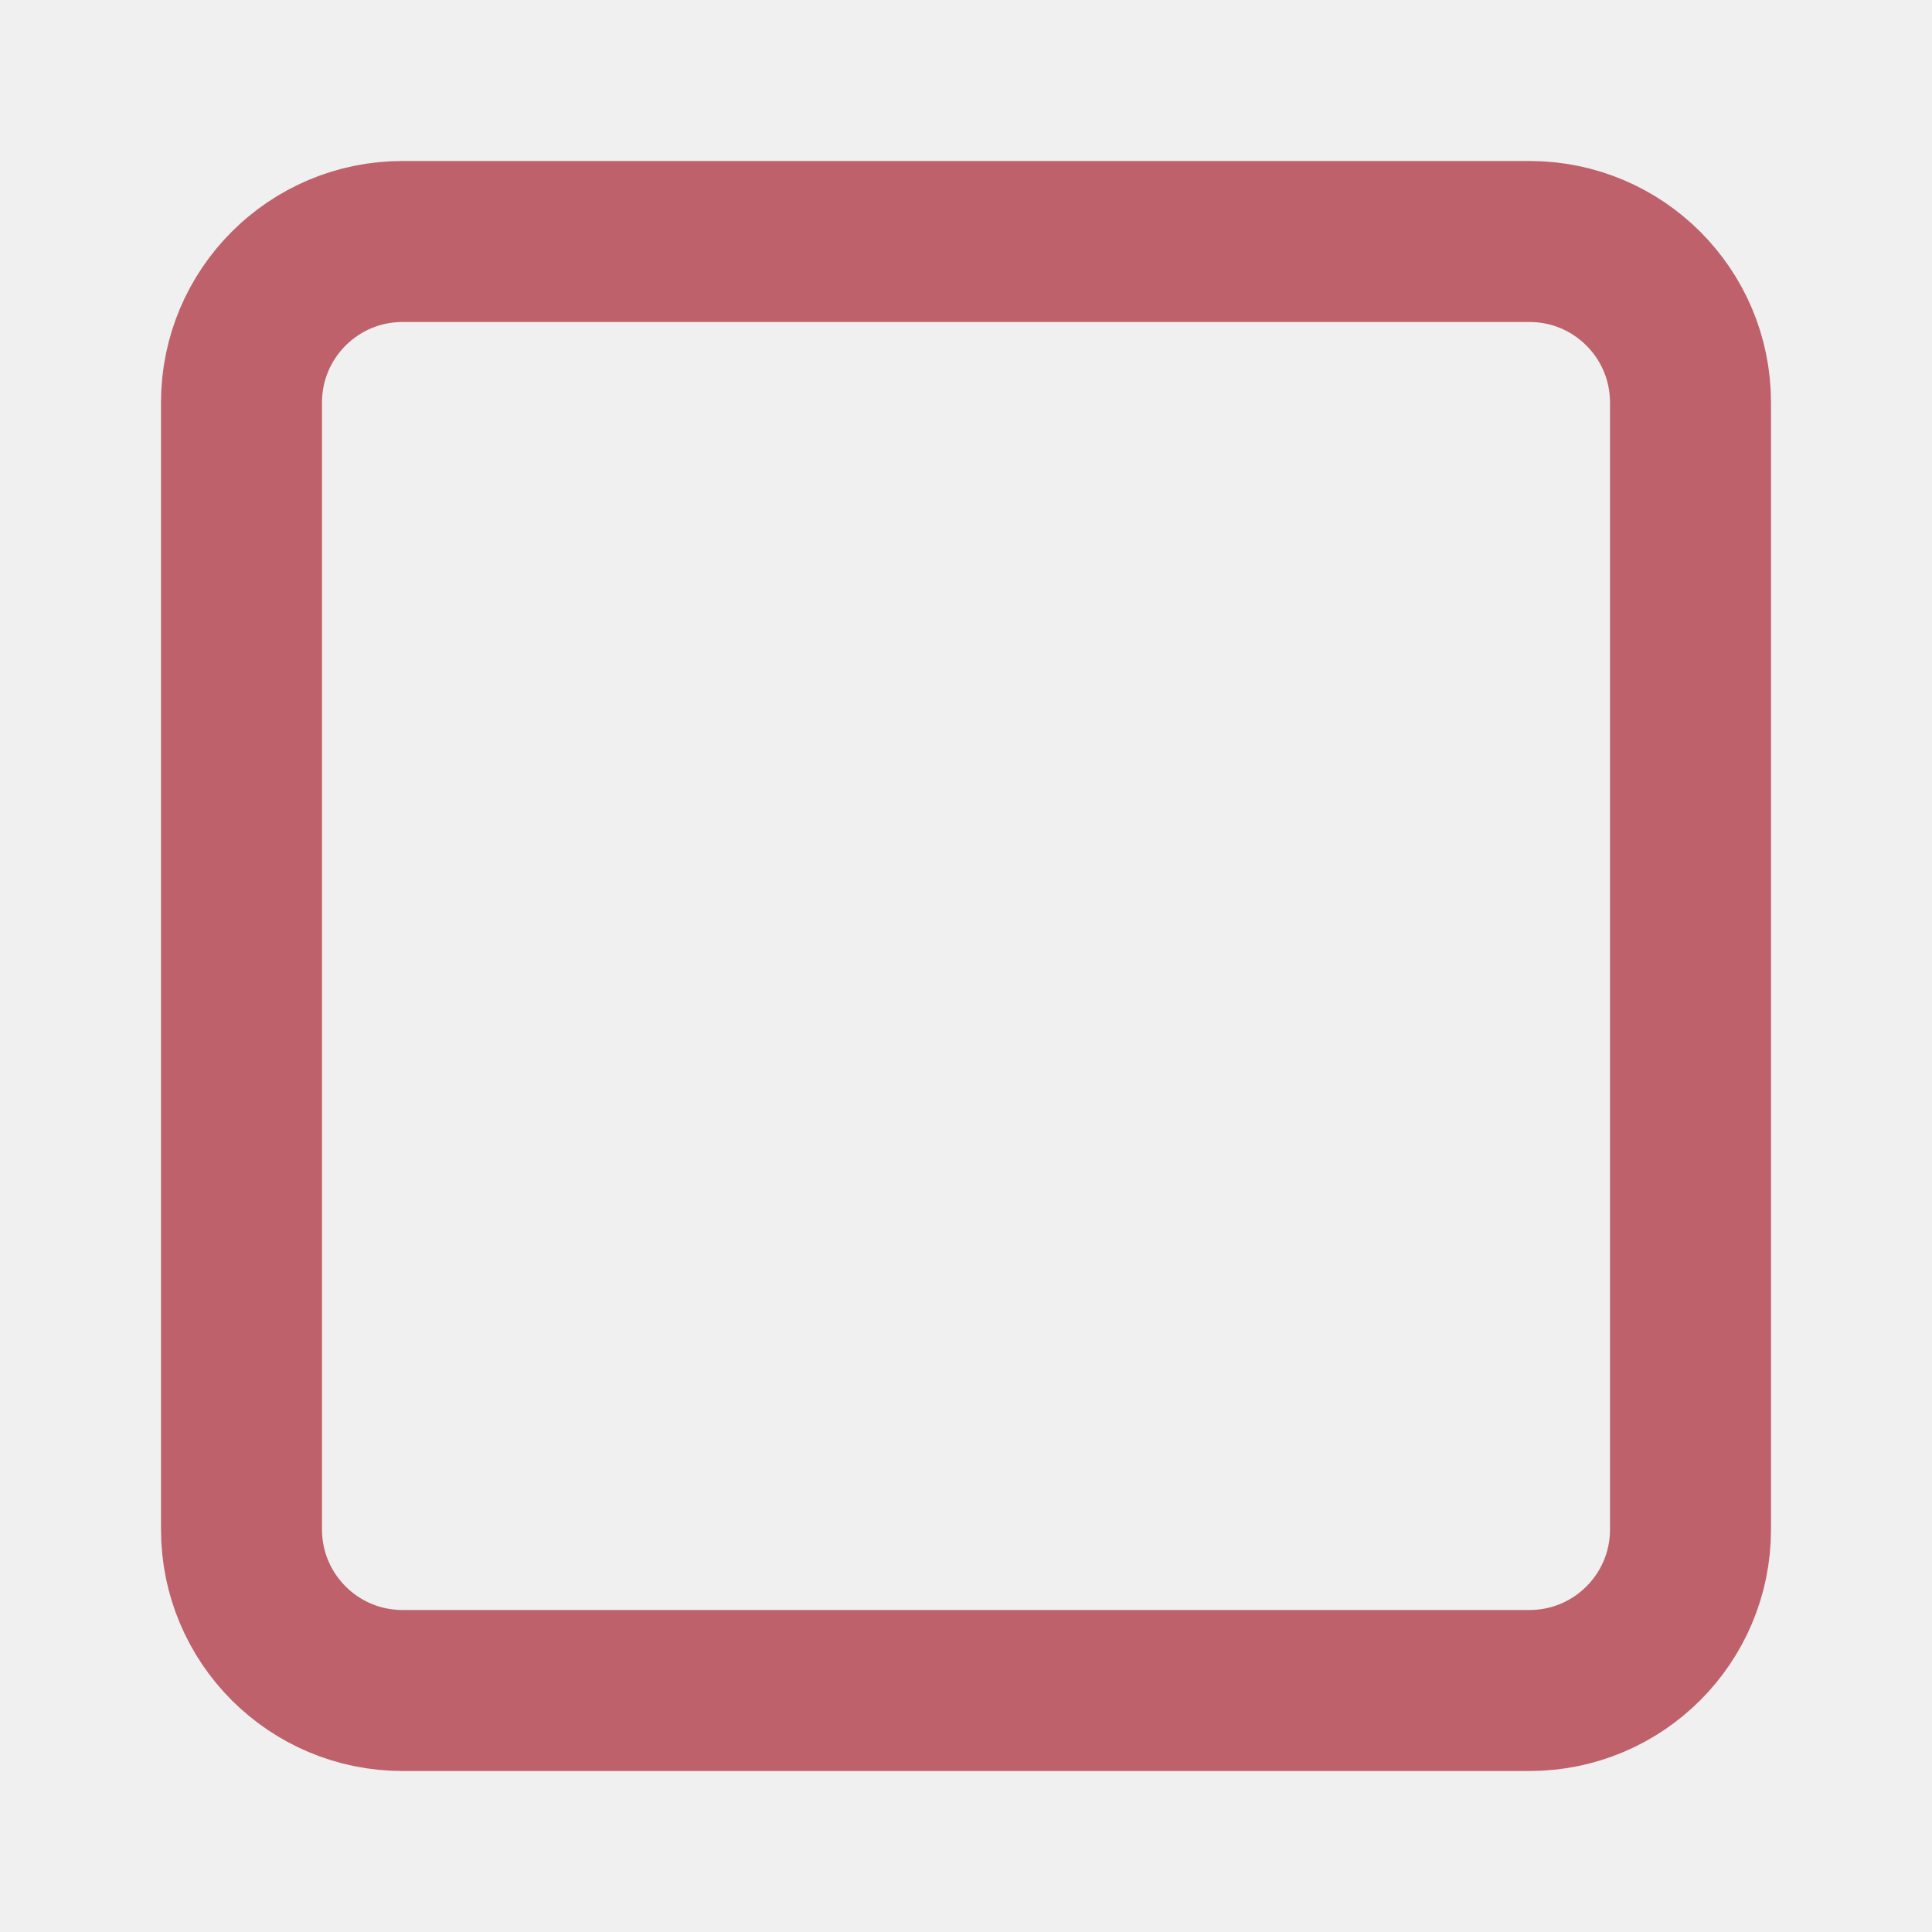
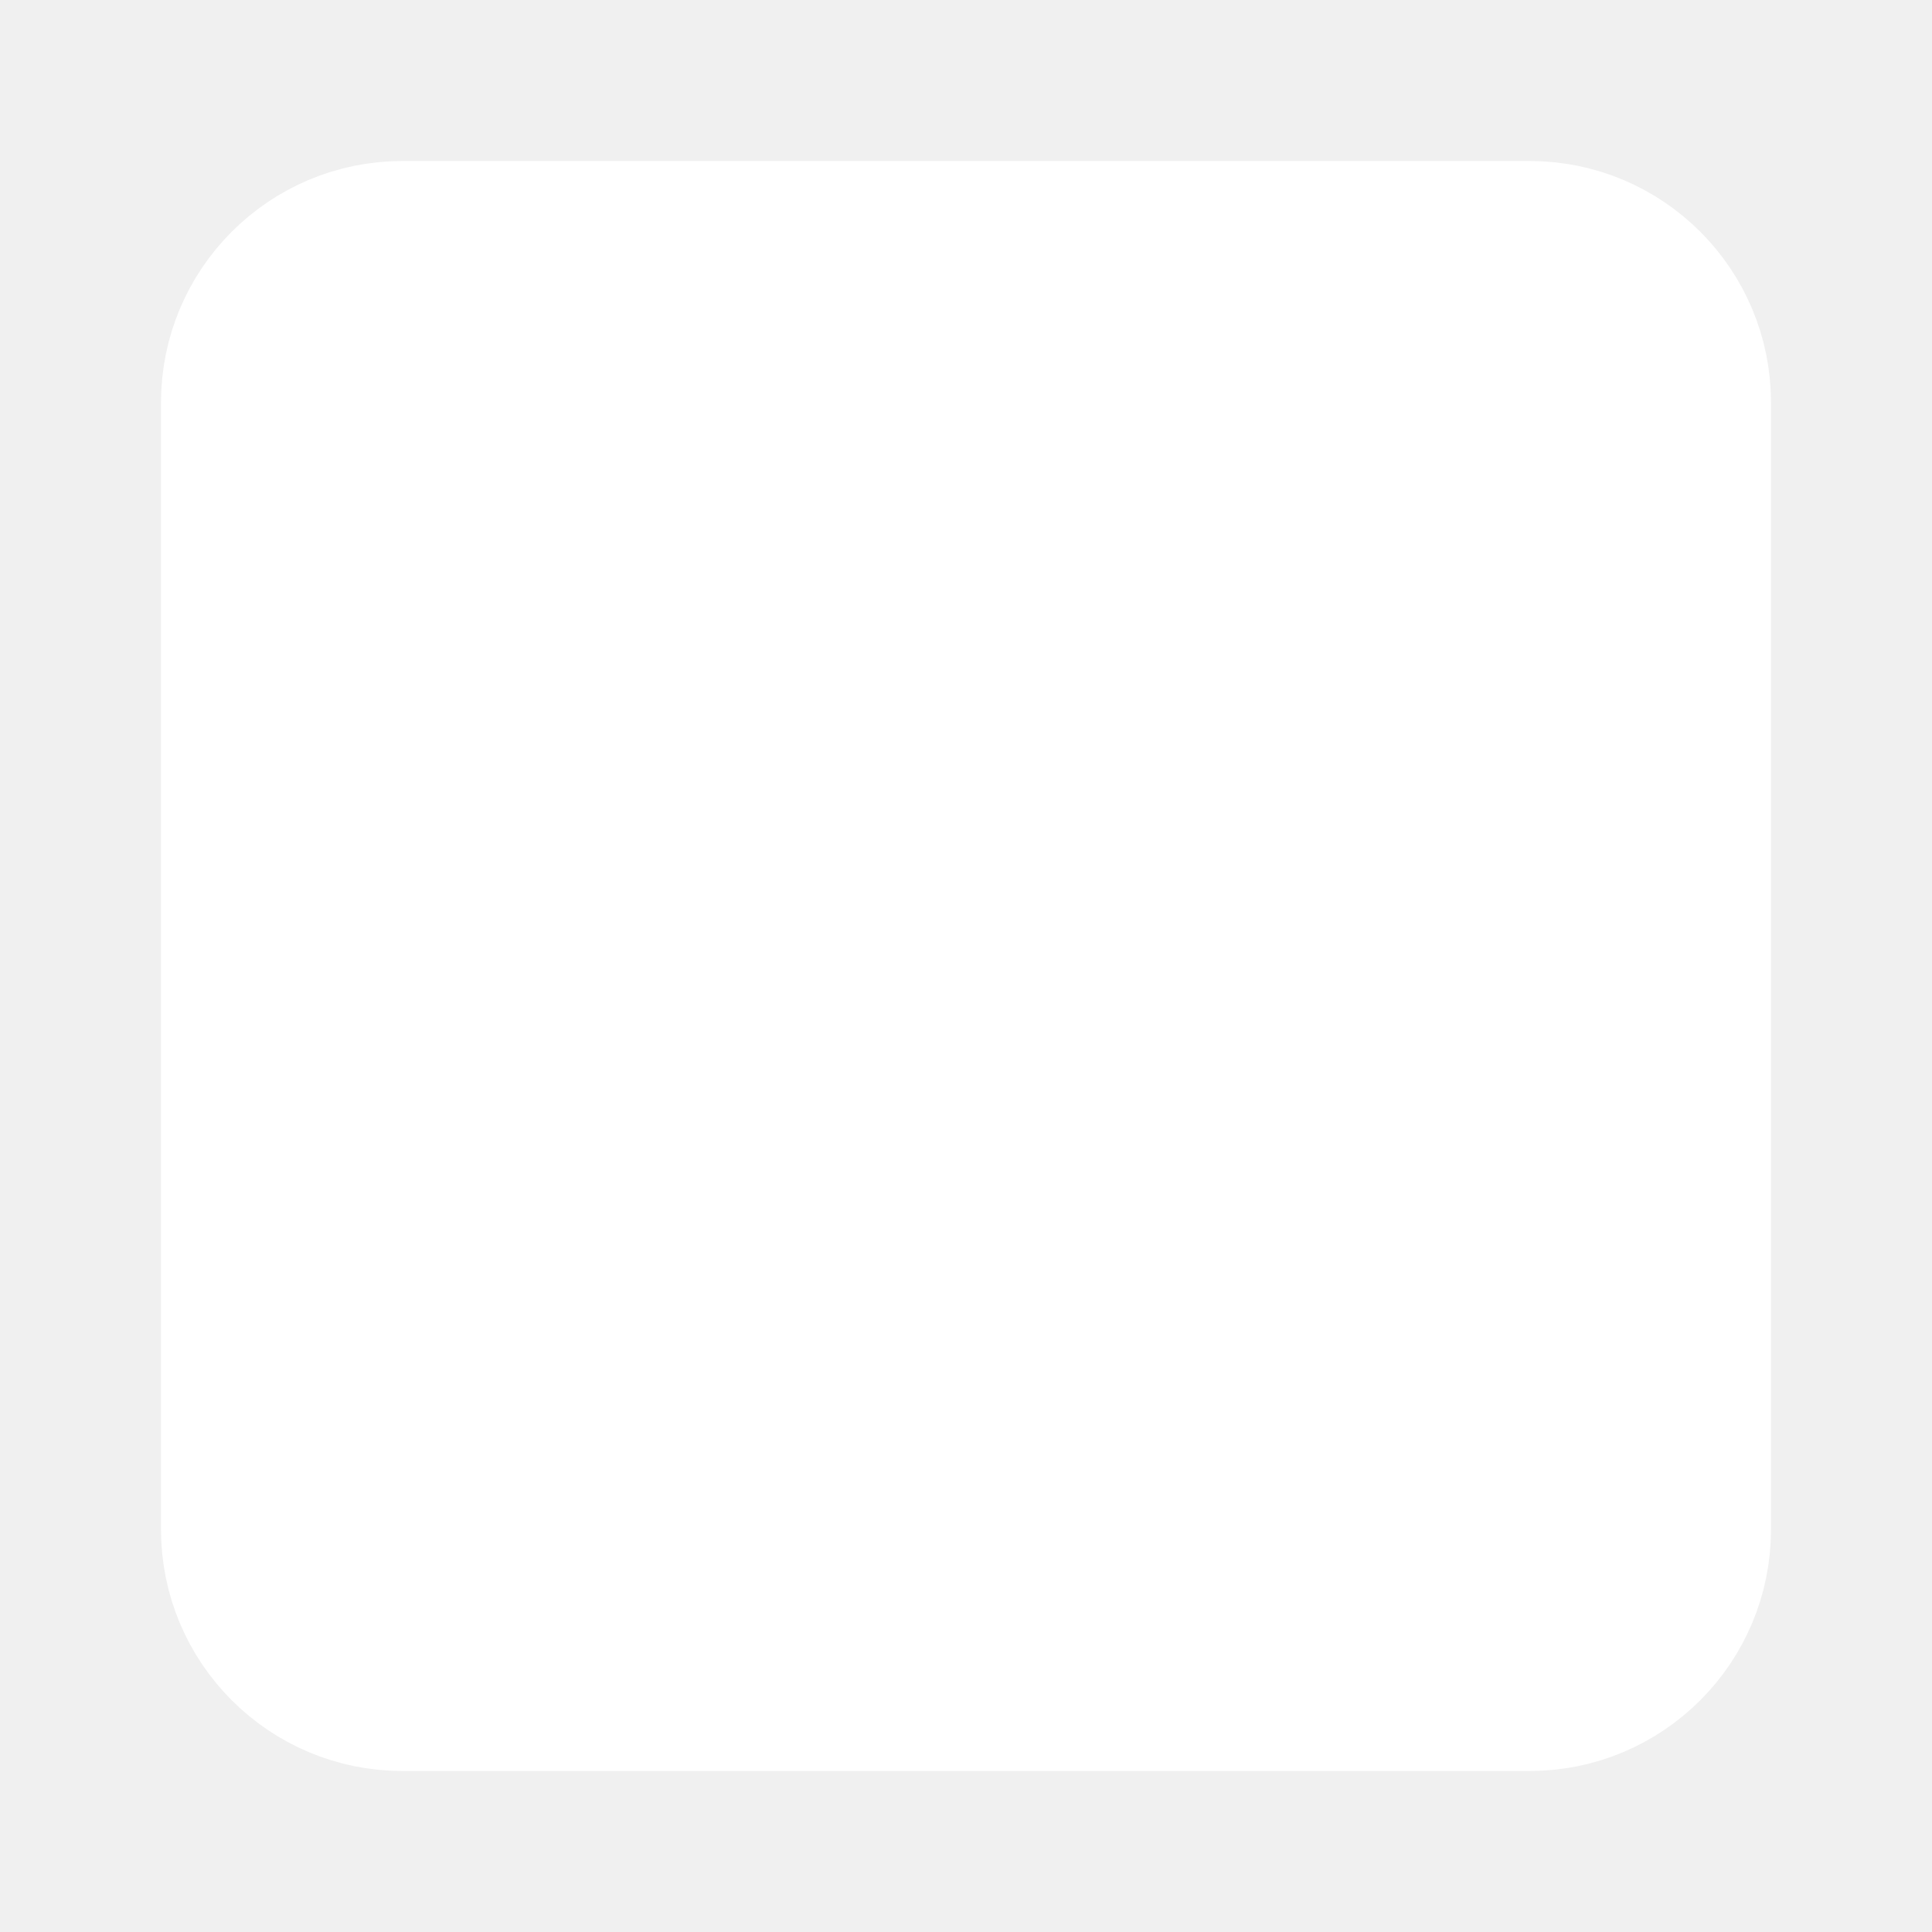
- <svg xmlns="http://www.w3.org/2000/svg" width="16" height="16" viewBox="0 0 24 24" fill="none" stroke="#bf616a" stroke-width="2" stroke-linecap="round" stroke-linejoin="round">
-   <rect width="18" height="18" x="3" y="3" rx="2" />
+ <svg xmlns="http://www.w3.org/2000/svg" width="16" height="16" viewBox="0 0 24 24" fill="#ffffff" stroke="#ffffff" stroke-width="2" stroke-linecap="round" stroke-linejoin="round">
+   <rect width="18" height="18" x="3" y="3" rx="2" fill="#ffffff" />
</svg>
